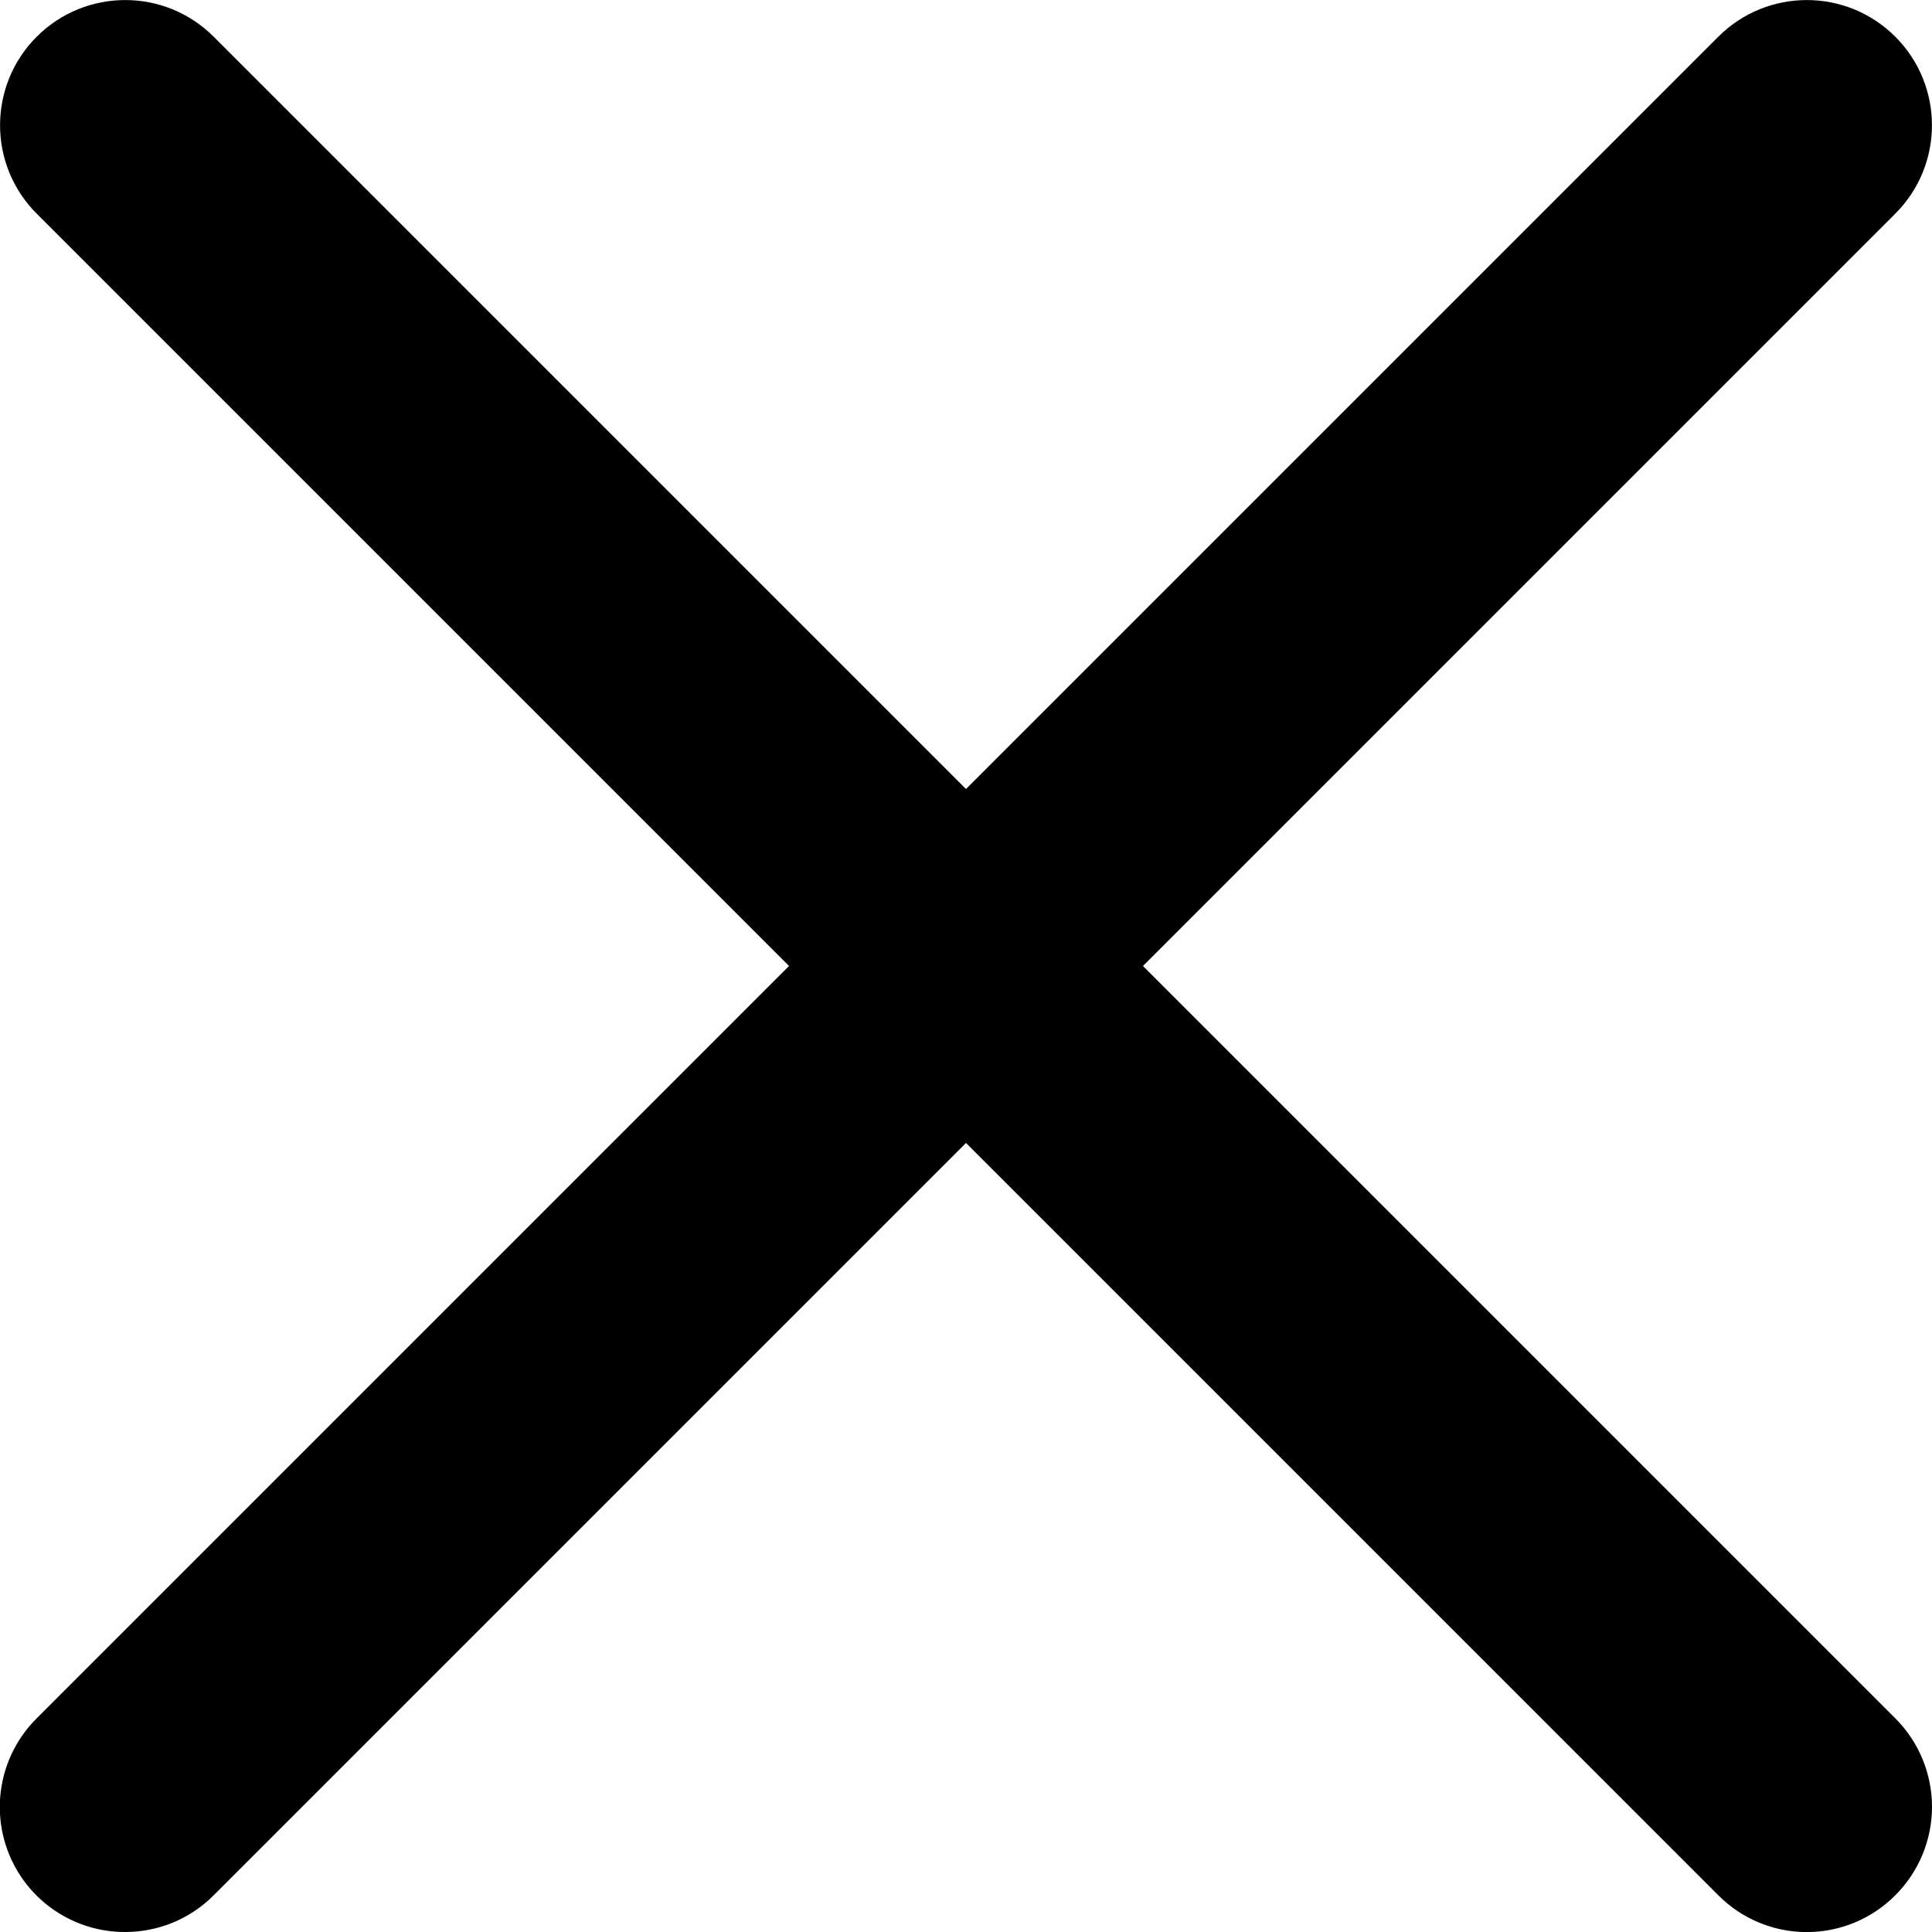
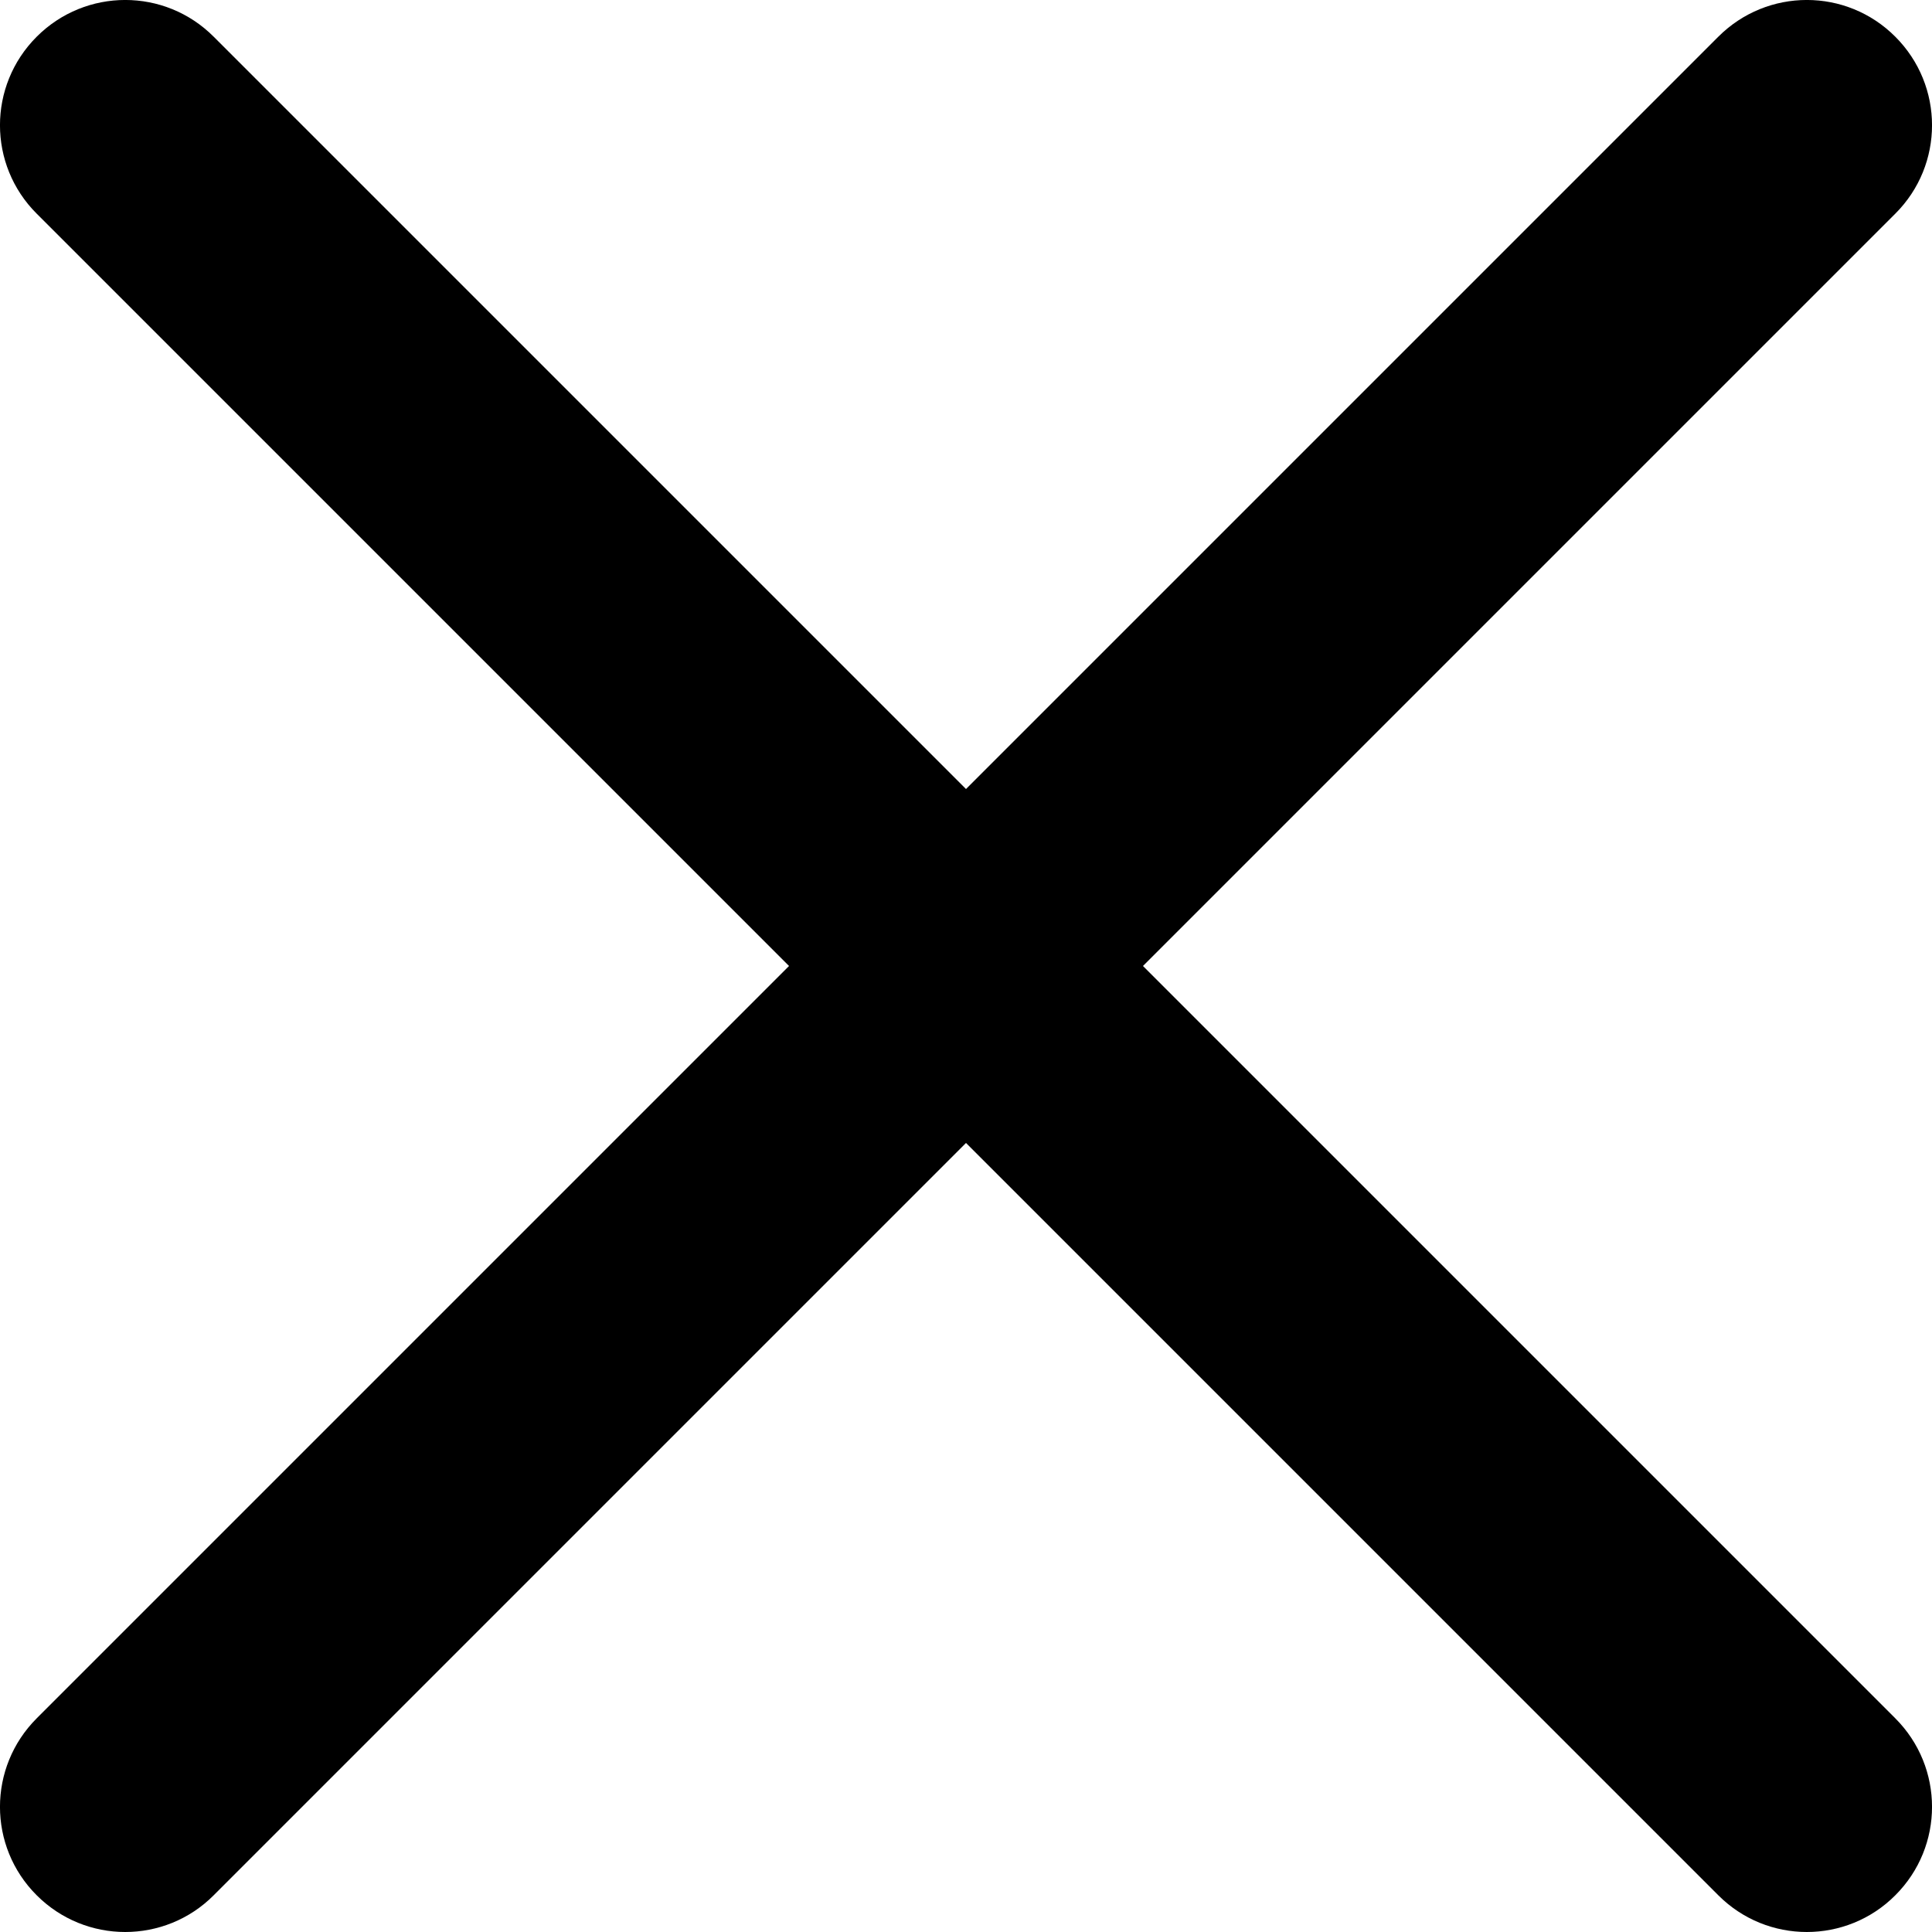
- <svg xmlns="http://www.w3.org/2000/svg" width="20" height="20" fill="none">
-   <path d="M11.832 10l7.788-7.788A1.294 1.294 0 1017.788.38L10 8.168 2.212.38A1.294 1.294 0 10.38 2.212L8.168 10 .38 17.788A1.294 1.294 0 001.296 20c.332 0 .664-.127.916-.38L10 11.832l7.788 7.788a1.292 1.292 0 001.832 0 1.294 1.294 0 000-1.832L11.832 10z" fill="#000" />
+ <svg xmlns="http://www.w3.org/2000/svg" width="20" height="20" viewBox="0 0 20 20" fill="none">
+   <path d="M11.832 10L19.62 2.212C20.127 1.706 20.127 0.887 19.62 0.38C19.114 -0.127 18.295 -0.127 17.788 0.38L10 8.168L2.212 0.38C1.706 -0.127 0.887 -0.127 0.38 0.38C-0.127 0.887 -0.127 1.706 0.38 2.212L8.168 10L0.38 17.788C-0.127 18.295 -0.127 19.114 0.38 19.62C0.633 19.873 0.965 20 1.296 20C1.628 20 1.96 19.873 2.212 19.62L10 11.832L17.788 19.62C18.041 19.873 18.372 20 18.704 20C19.036 20 19.368 19.873 19.62 19.62C20.127 19.114 20.127 18.295 19.62 17.788L11.832 10Z" fill="black" />
</svg>
